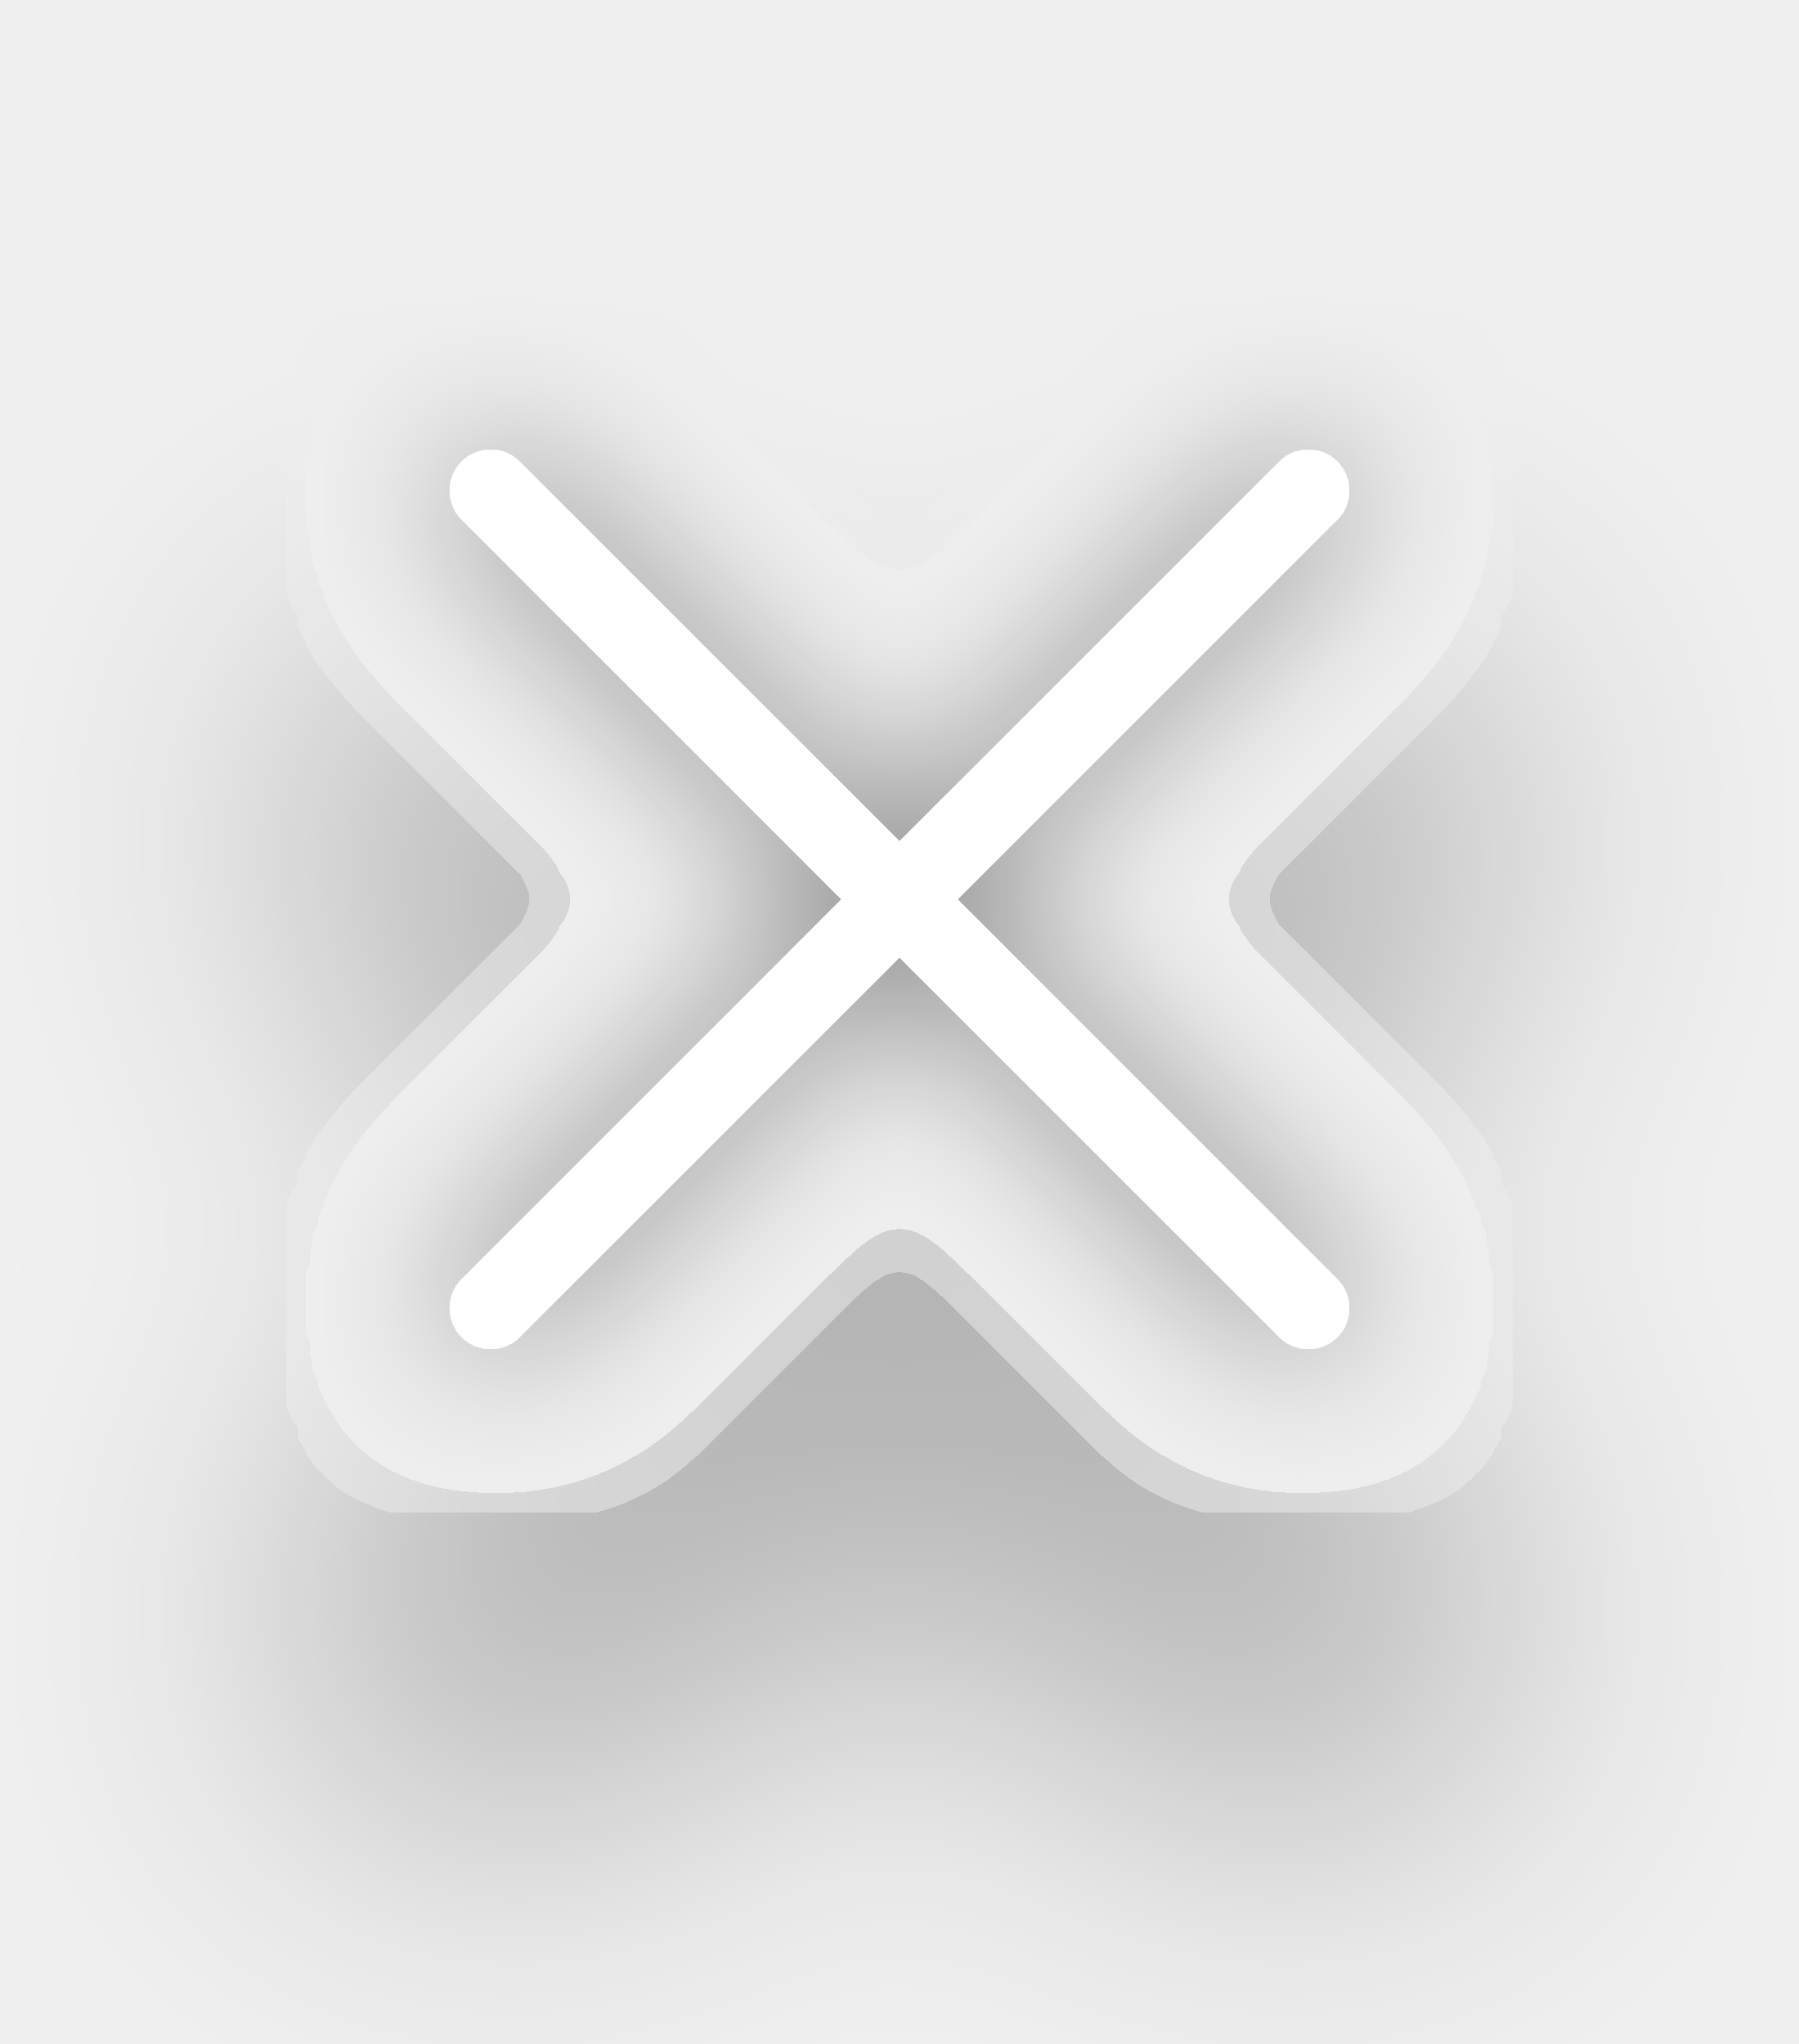
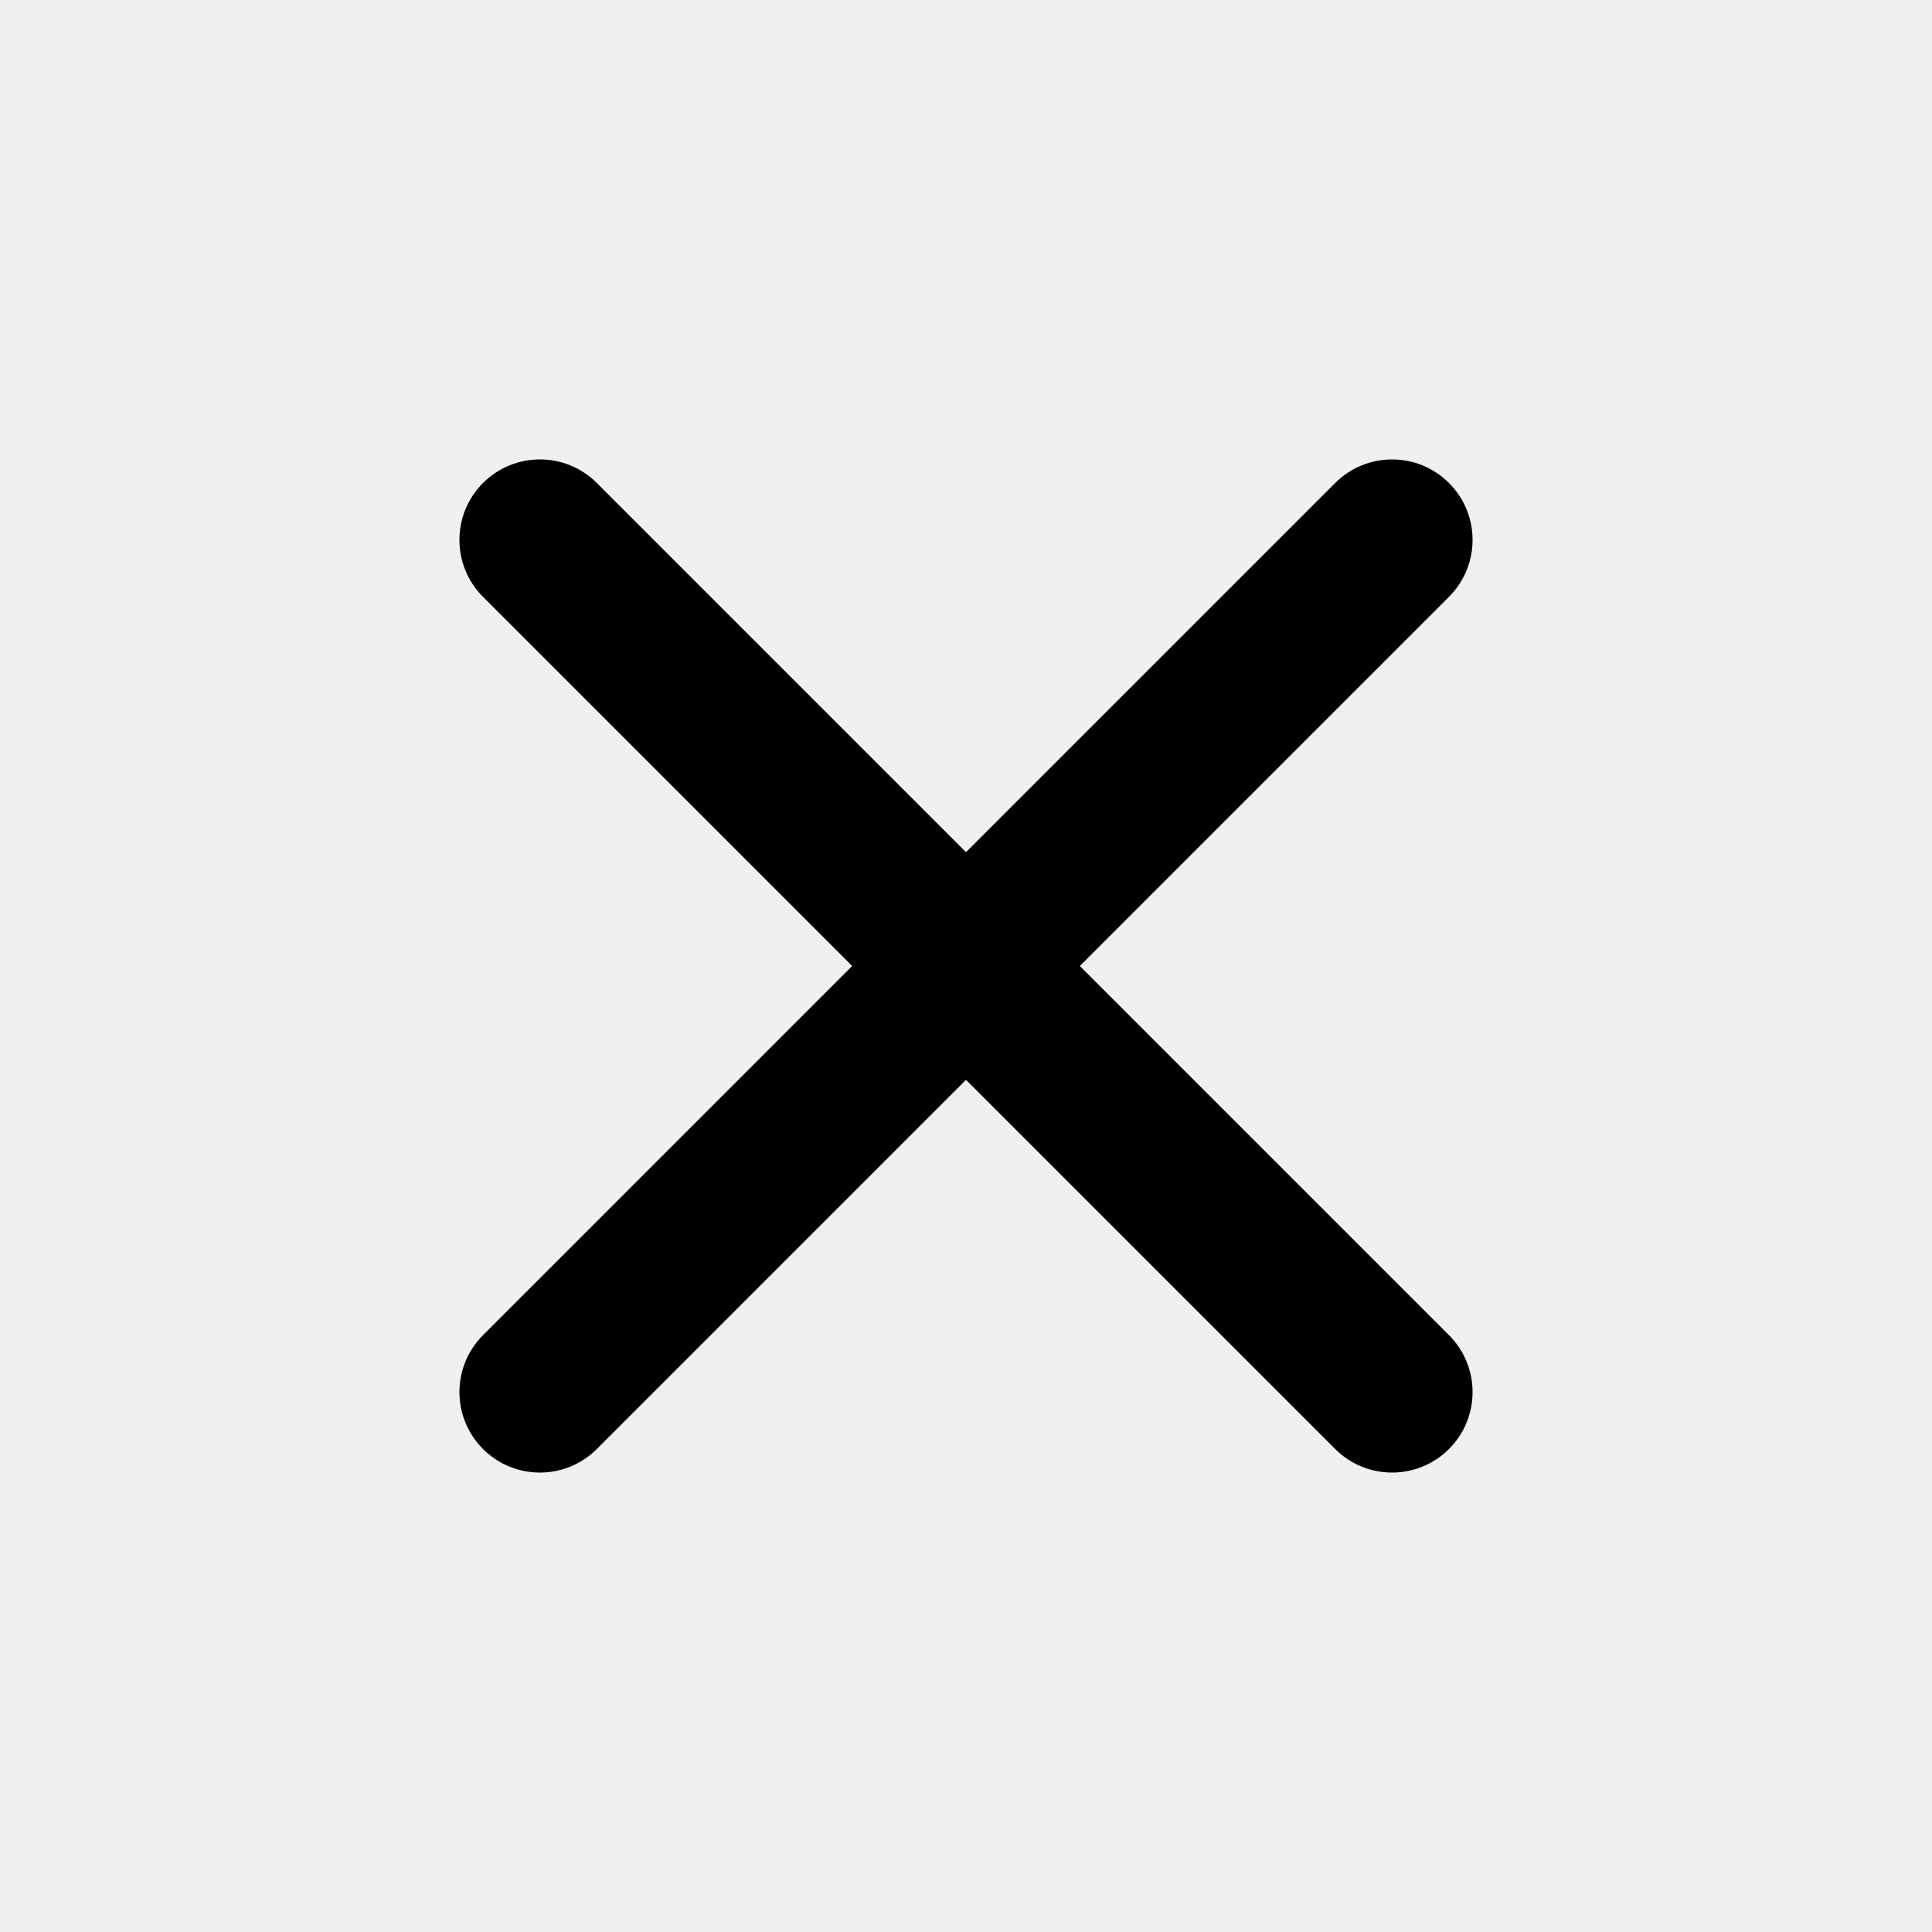
- <svg xmlns="http://www.w3.org/2000/svg" width="22" height="25" viewBox="0 0 22 25" fill="none">
-   <g filter="url(#filter0_d_11786_4304)">
-     <g filter="url(#filter1_d_11786_4304)">
-       <path fill-rule="evenodd" clip-rule="evenodd" d="M16.354 6.354C16.549 6.158 16.549 5.842 16.354 5.646C16.158 5.451 15.842 5.451 15.646 5.646L11 10.293L6.354 5.646C6.158 5.451 5.842 5.451 5.646 5.646C5.451 5.842 5.451 6.158 5.646 6.354L10.293 11L5.646 15.646C5.451 15.842 5.451 16.158 5.646 16.354C5.842 16.549 6.158 16.549 6.354 16.354L11 11.707L15.646 16.354C15.842 16.549 16.158 16.549 16.354 16.354C16.549 16.158 16.549 15.842 16.354 15.646L11.707 11L16.354 6.354Z" fill="white" />
-     </g>
-   </g>
-   <defs>
-     <filter id="filter0_d_11786_4304" x="-4" y="0" width="30" height="30" filterUnits="userSpaceOnUse" color-interpolation-filters="sRGB">
-       <feFlood flood-opacity="0" result="BackgroundImageFix" />
-       <feColorMatrix in="SourceAlpha" type="matrix" values="0 0 0 0 0 0 0 0 0 0 0 0 0 0 0 0 0 0 127 0" result="hardAlpha" />
-       <feOffset dy="4" />
-       <feGaussianBlur stdDeviation="2" />
-       <feComposite in2="hardAlpha" operator="out" />
-       <feColorMatrix type="matrix" values="0 0 0 0 0 0 0 0 0 0 0 0 0 0 0 0 0 0 0.25 0" />
-       <feBlend mode="normal" in2="BackgroundImageFix" result="effect1_dropShadow_11786_4304" />
-       <feBlend mode="normal" in="SourceGraphic" in2="effect1_dropShadow_11786_4304" result="shape" />
-     </filter>
-     <filter id="filter1_d_11786_4304" x="3.5" y="3.5" width="15" height="15" filterUnits="userSpaceOnUse" color-interpolation-filters="sRGB">
-       <feFlood flood-opacity="0" result="BackgroundImageFix" />
-       <feColorMatrix in="SourceAlpha" type="matrix" values="0 0 0 0 0 0 0 0 0 0 0 0 0 0 0 0 0 0 127 0" result="hardAlpha" />
-       <feOffset />
-       <feGaussianBlur stdDeviation="1" />
-       <feComposite in2="hardAlpha" operator="out" />
-       <feColorMatrix type="matrix" values="0 0 0 0 0 0 0 0 0 0 0 0 0 0 0 0 0 0 0.5 0" />
-       <feBlend mode="normal" in2="BackgroundImageFix" result="effect1_dropShadow_11786_4304" />
-       <feBlend mode="normal" in="SourceGraphic" in2="effect1_dropShadow_11786_4304" result="shape" />
-     </filter>
-   </defs>
+ <svg xmlns="http://www.w3.org/2000/svg" id="Outline" viewBox="0 0 24 24" width="512" height="512">
+   <path d="M18,6h0a1,1,0,0,0-1.414,0L12,10.586,7.414,6A1,1,0,0,0,6,6H6A1,1,0,0,0,6,7.414L10.586,12,6,16.586A1,1,0,0,0,6,18H6a1,1,0,0,0,1.414,0L12,13.414,16.586,18A1,1,0,0,0,18,18h0a1,1,0,0,0,0-1.414L13.414,12,18,7.414A1,1,0,0,0,18,6Z" />
</svg>
